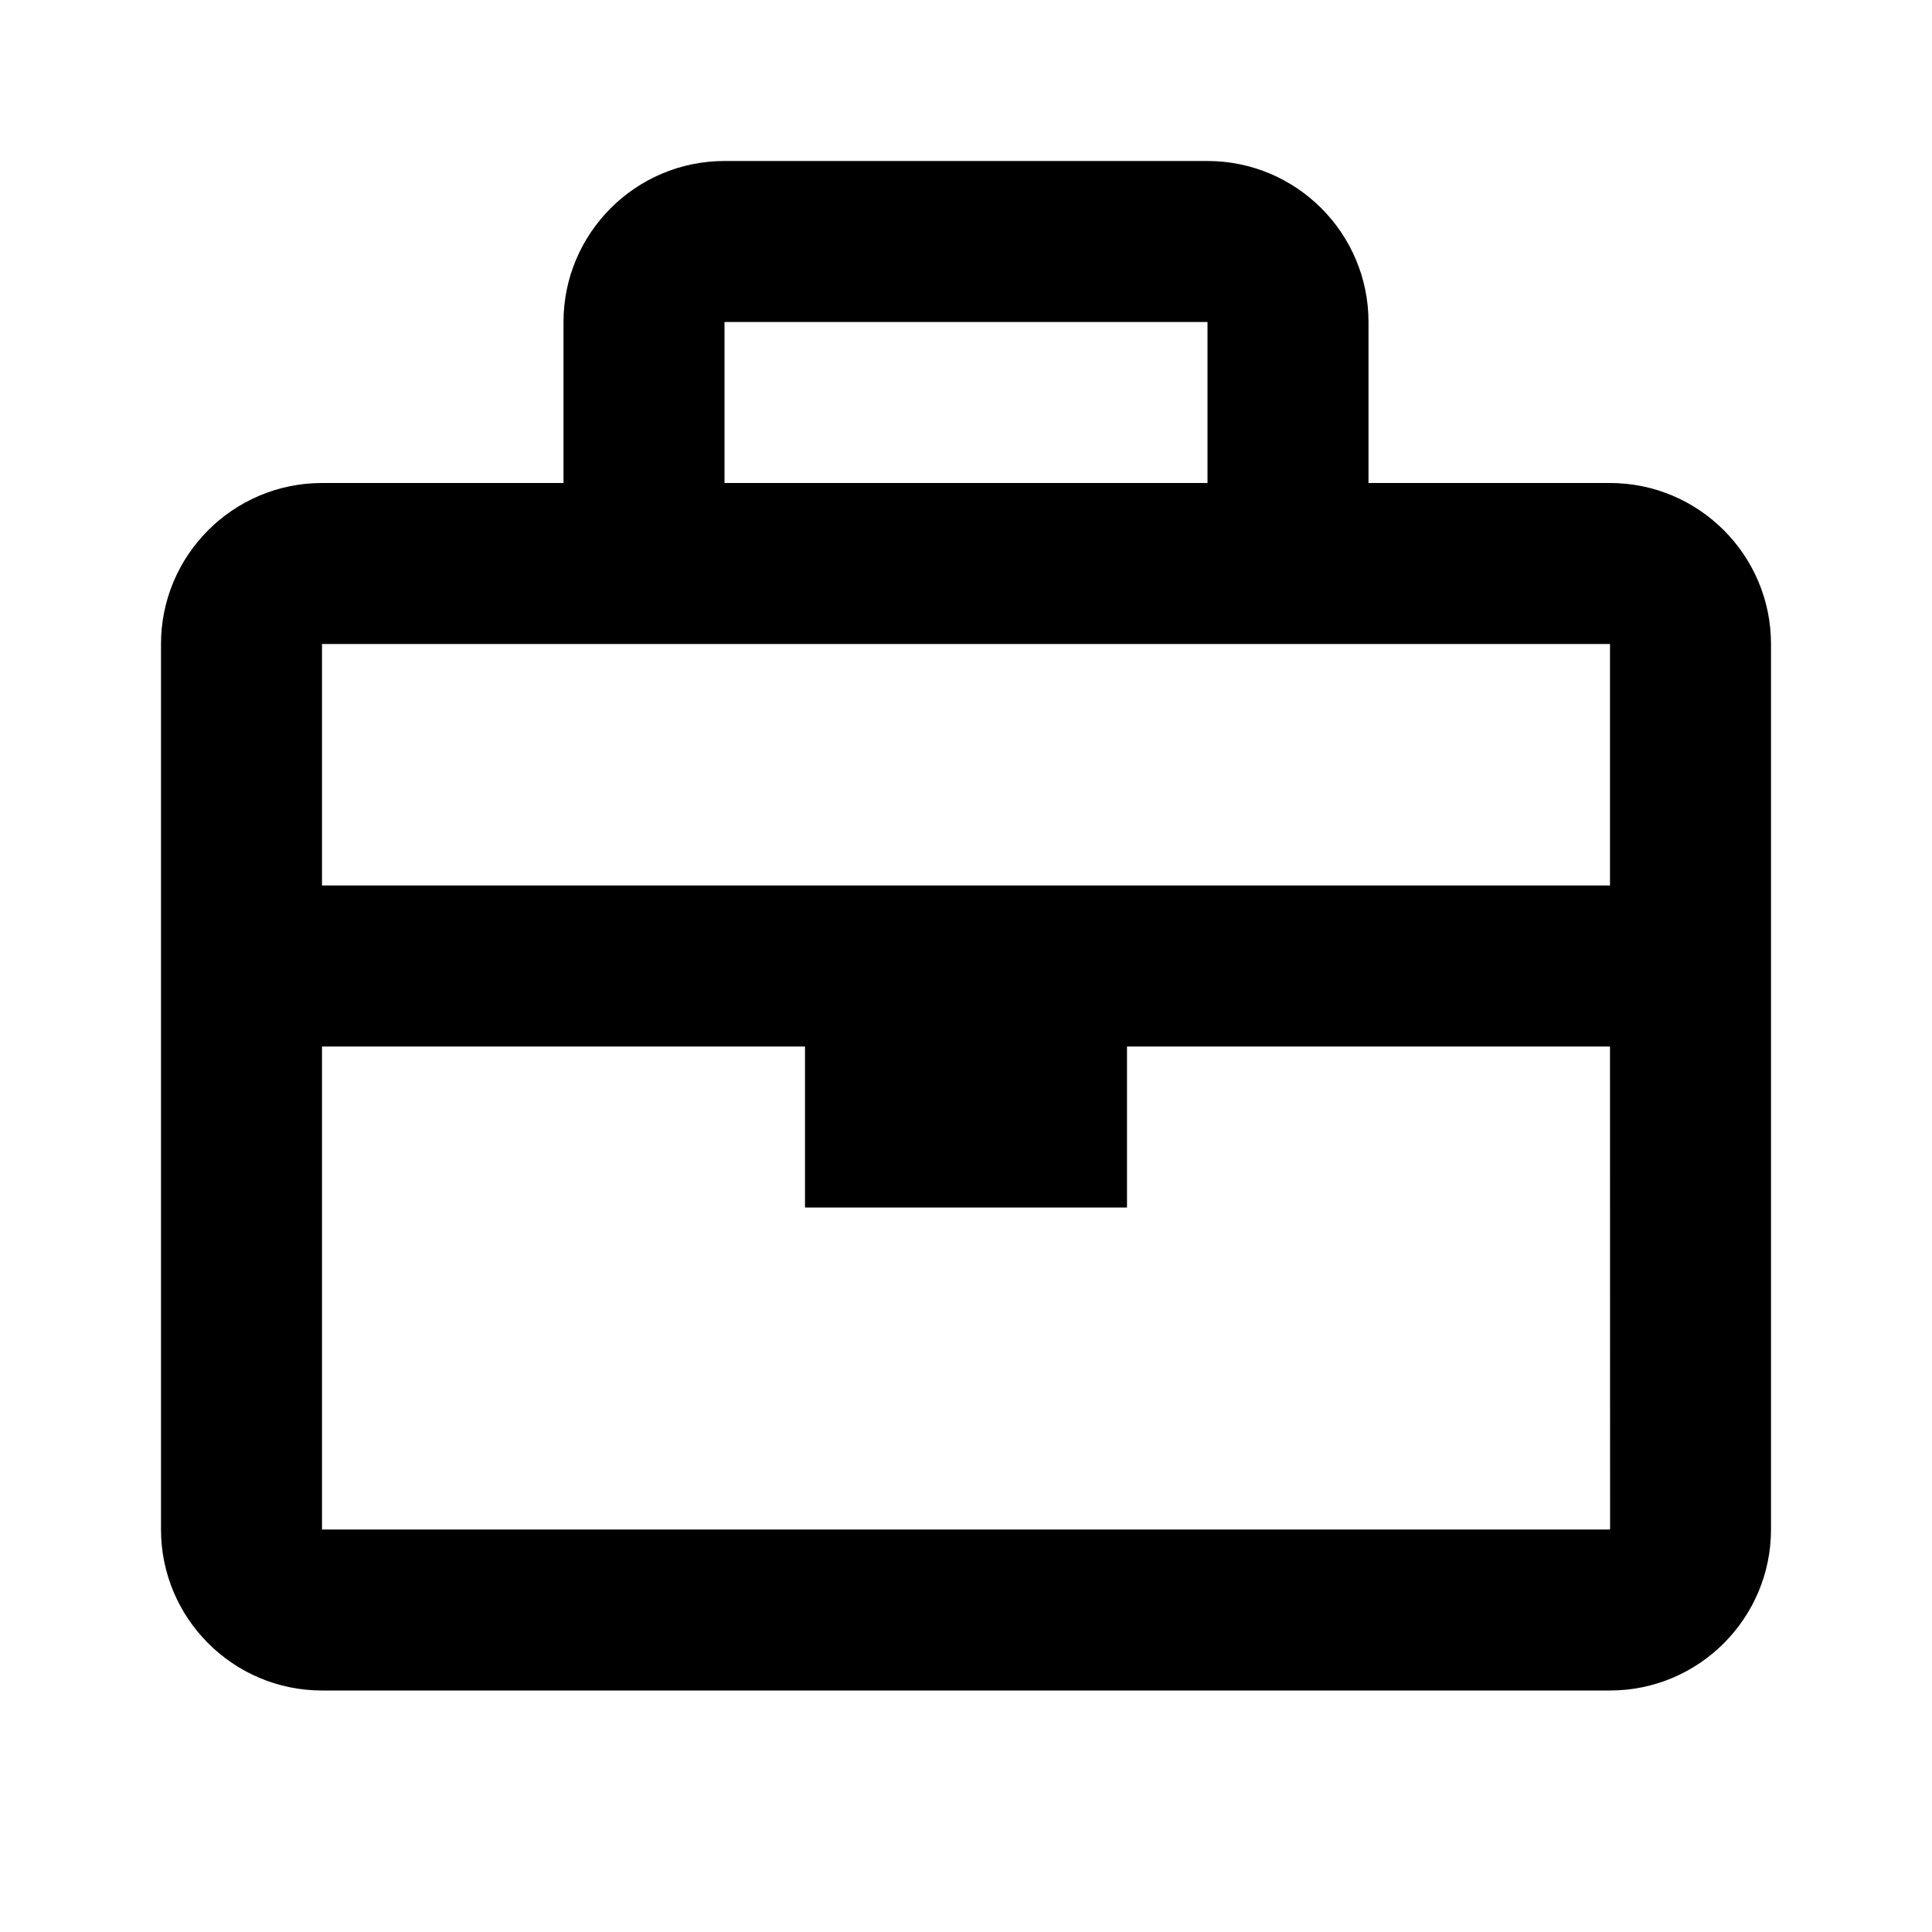
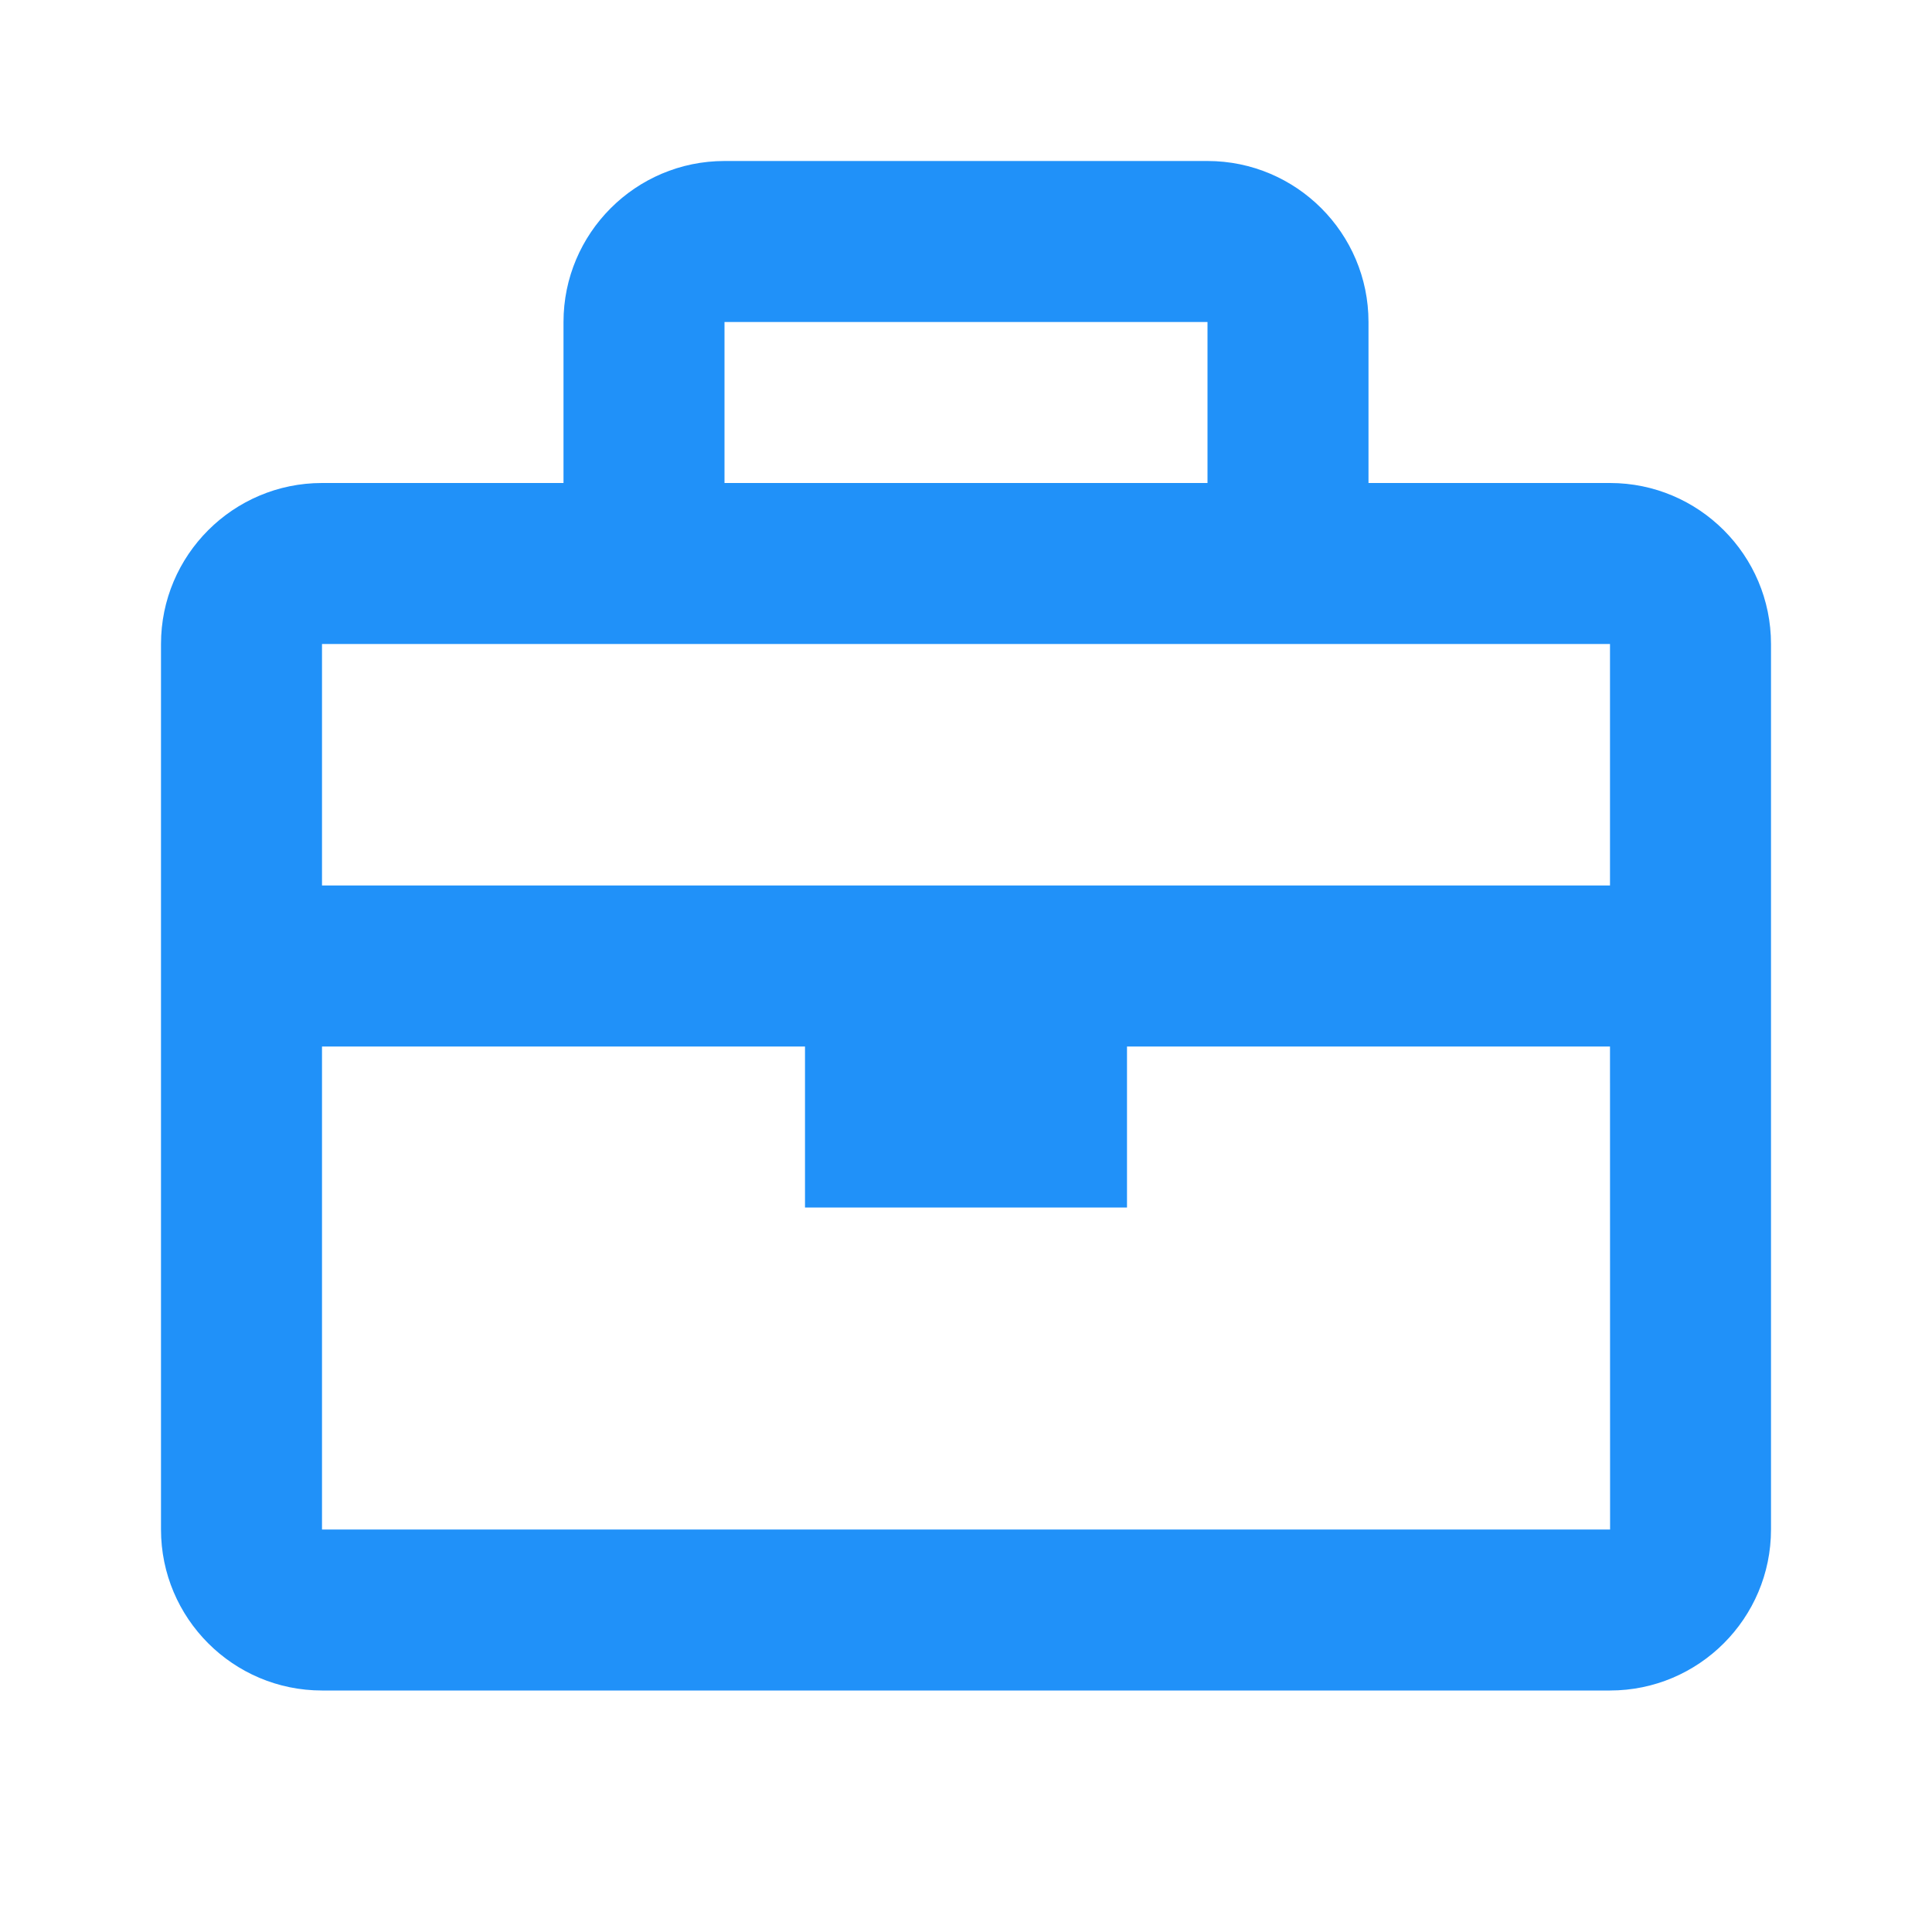
- <svg xmlns="http://www.w3.org/2000/svg" width="24" height="24" viewBox="0 0 24 24" style="fill: rgba(0, 0, 0, 1);transform: ;msFilter:;">
+ <svg xmlns="http://www.w3.org/2000/svg" width="24" height="24" viewBox="0 0 24 24" style="fill: #2091F9;transform: ;msFilter:;">
  <path d="M20 6h-3V4c0-1.103-.897-2-2-2H9c-1.103 0-2 .897-2 2v2H4c-1.103 0-2 .897-2 2v11c0 1.103.897 2 2 2h16c1.103 0 2-.897 2-2V8c0-1.103-.897-2-2-2zm-5-2v2H9V4h6zM8 8h12v3H4V8h4zM4 19v-6h6v2h4v-2h6l.001 6H4z" />
</svg>
